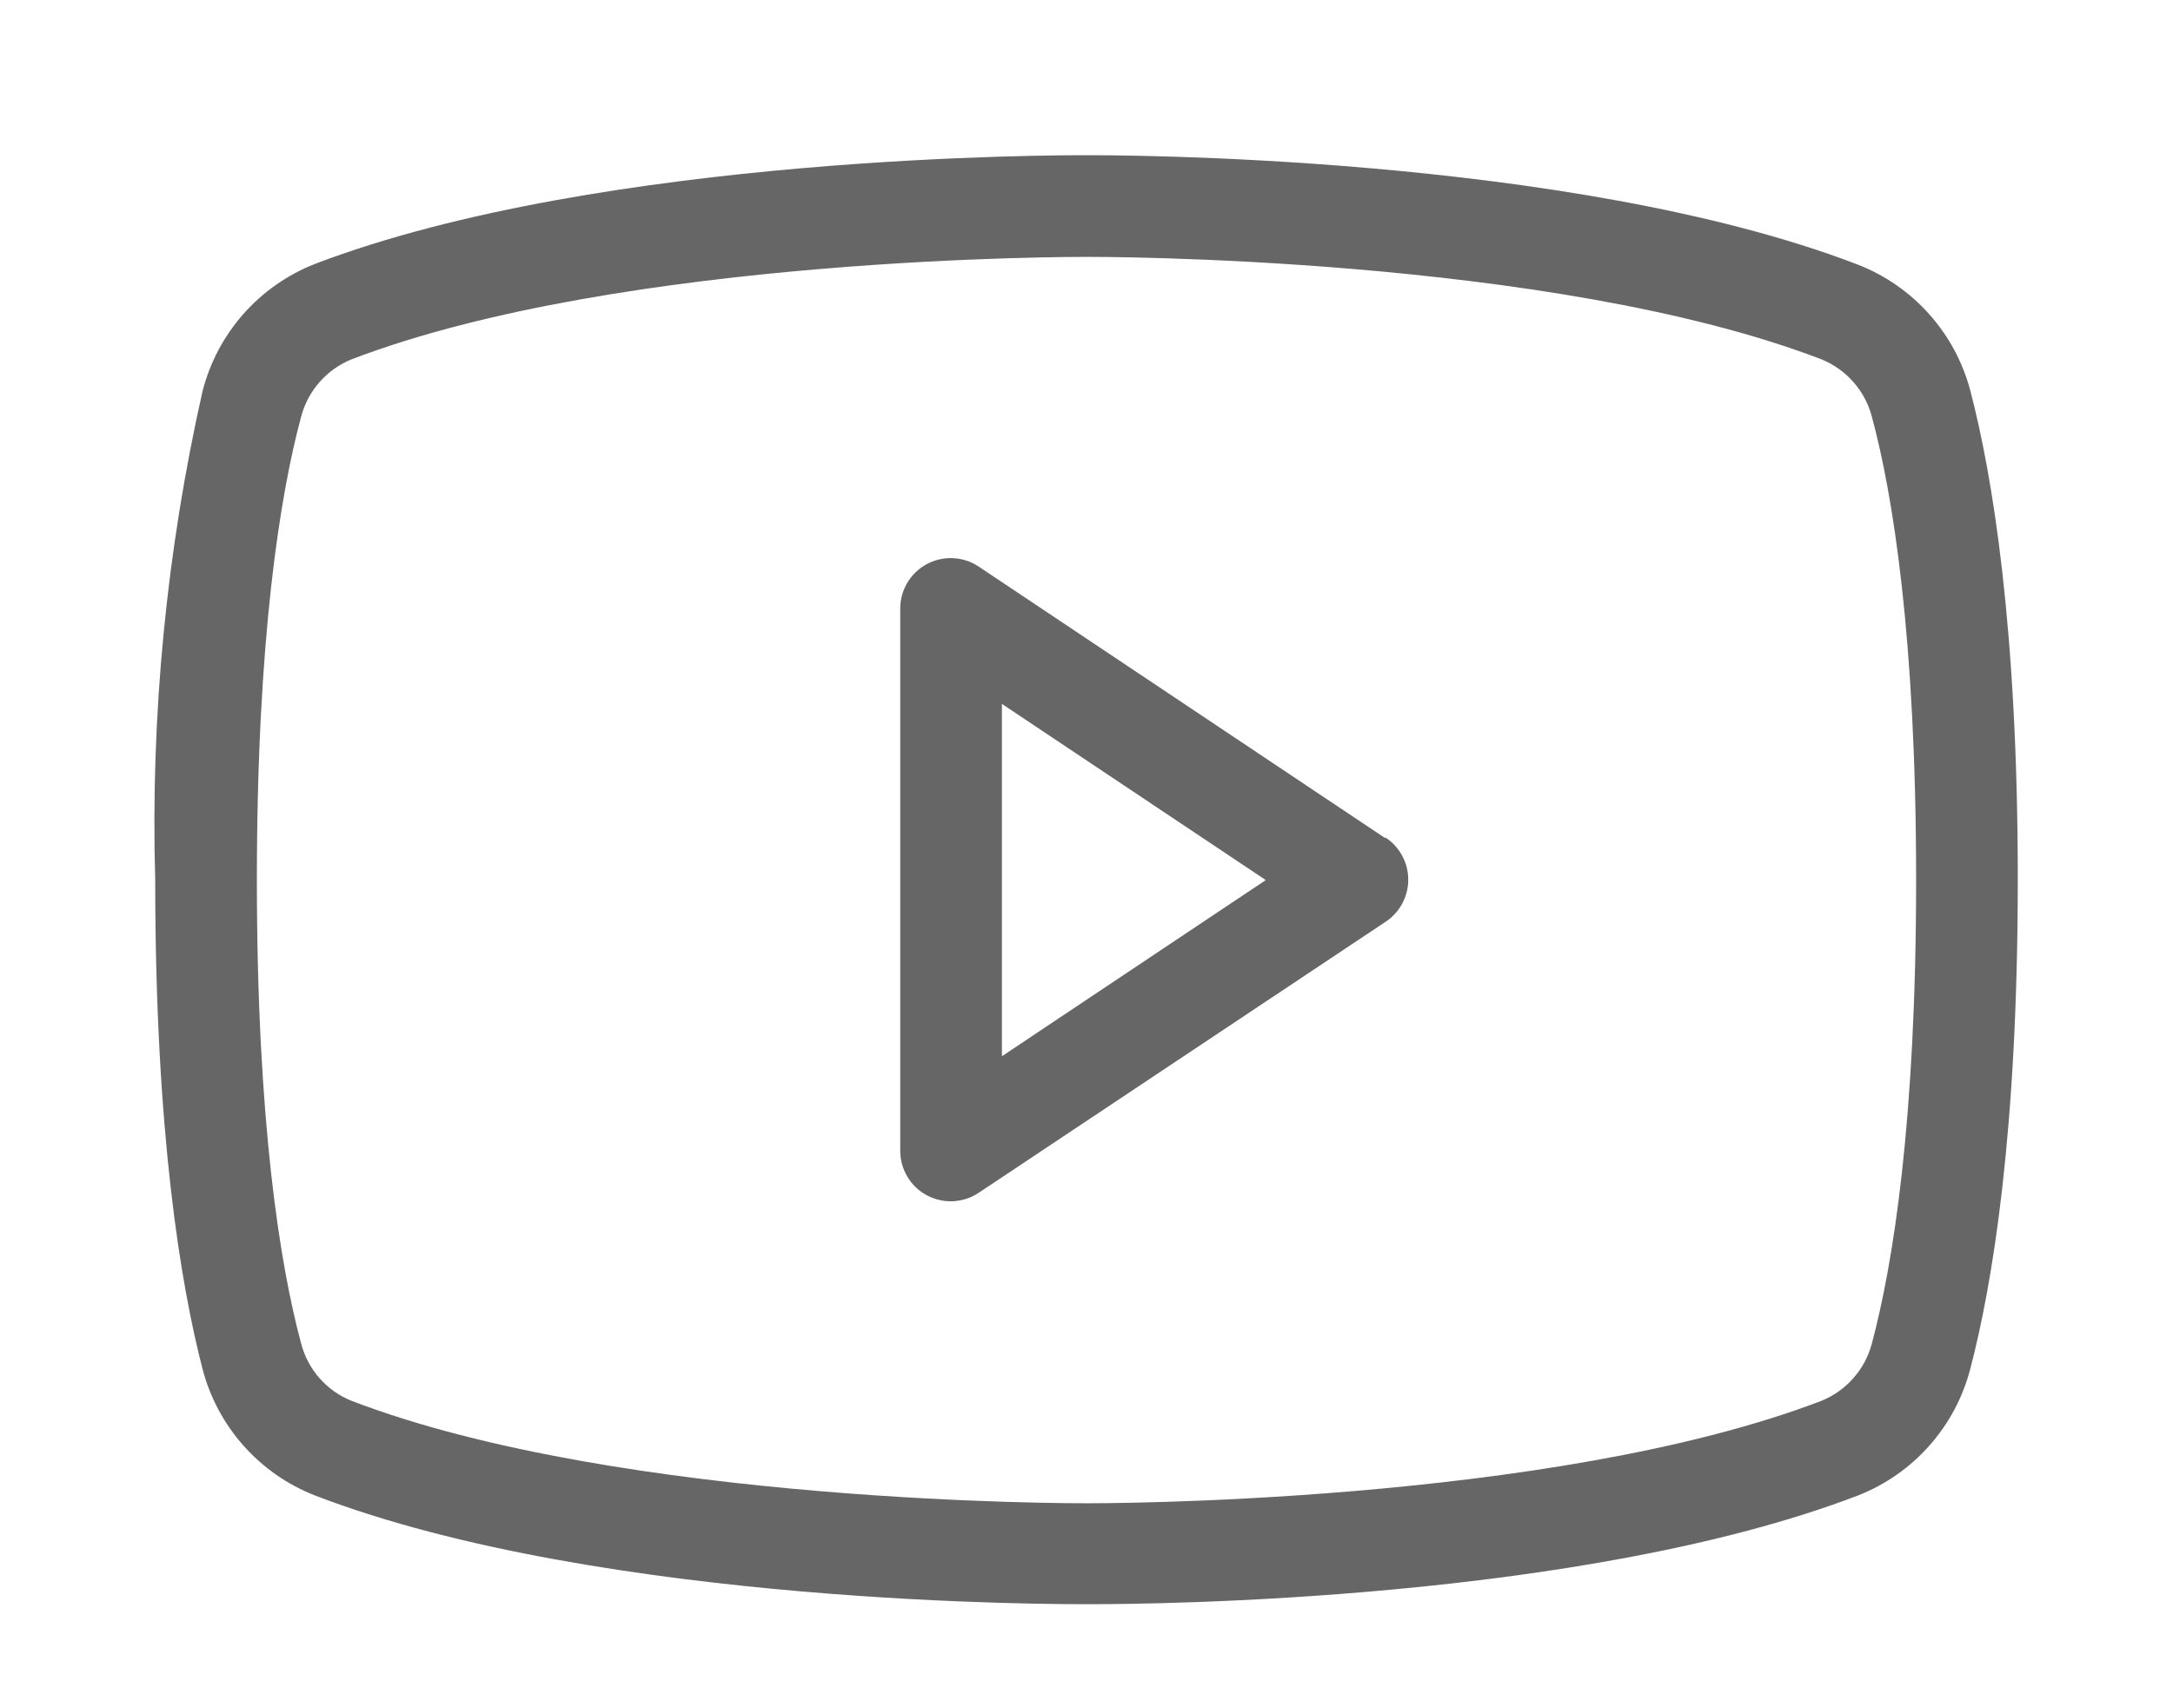
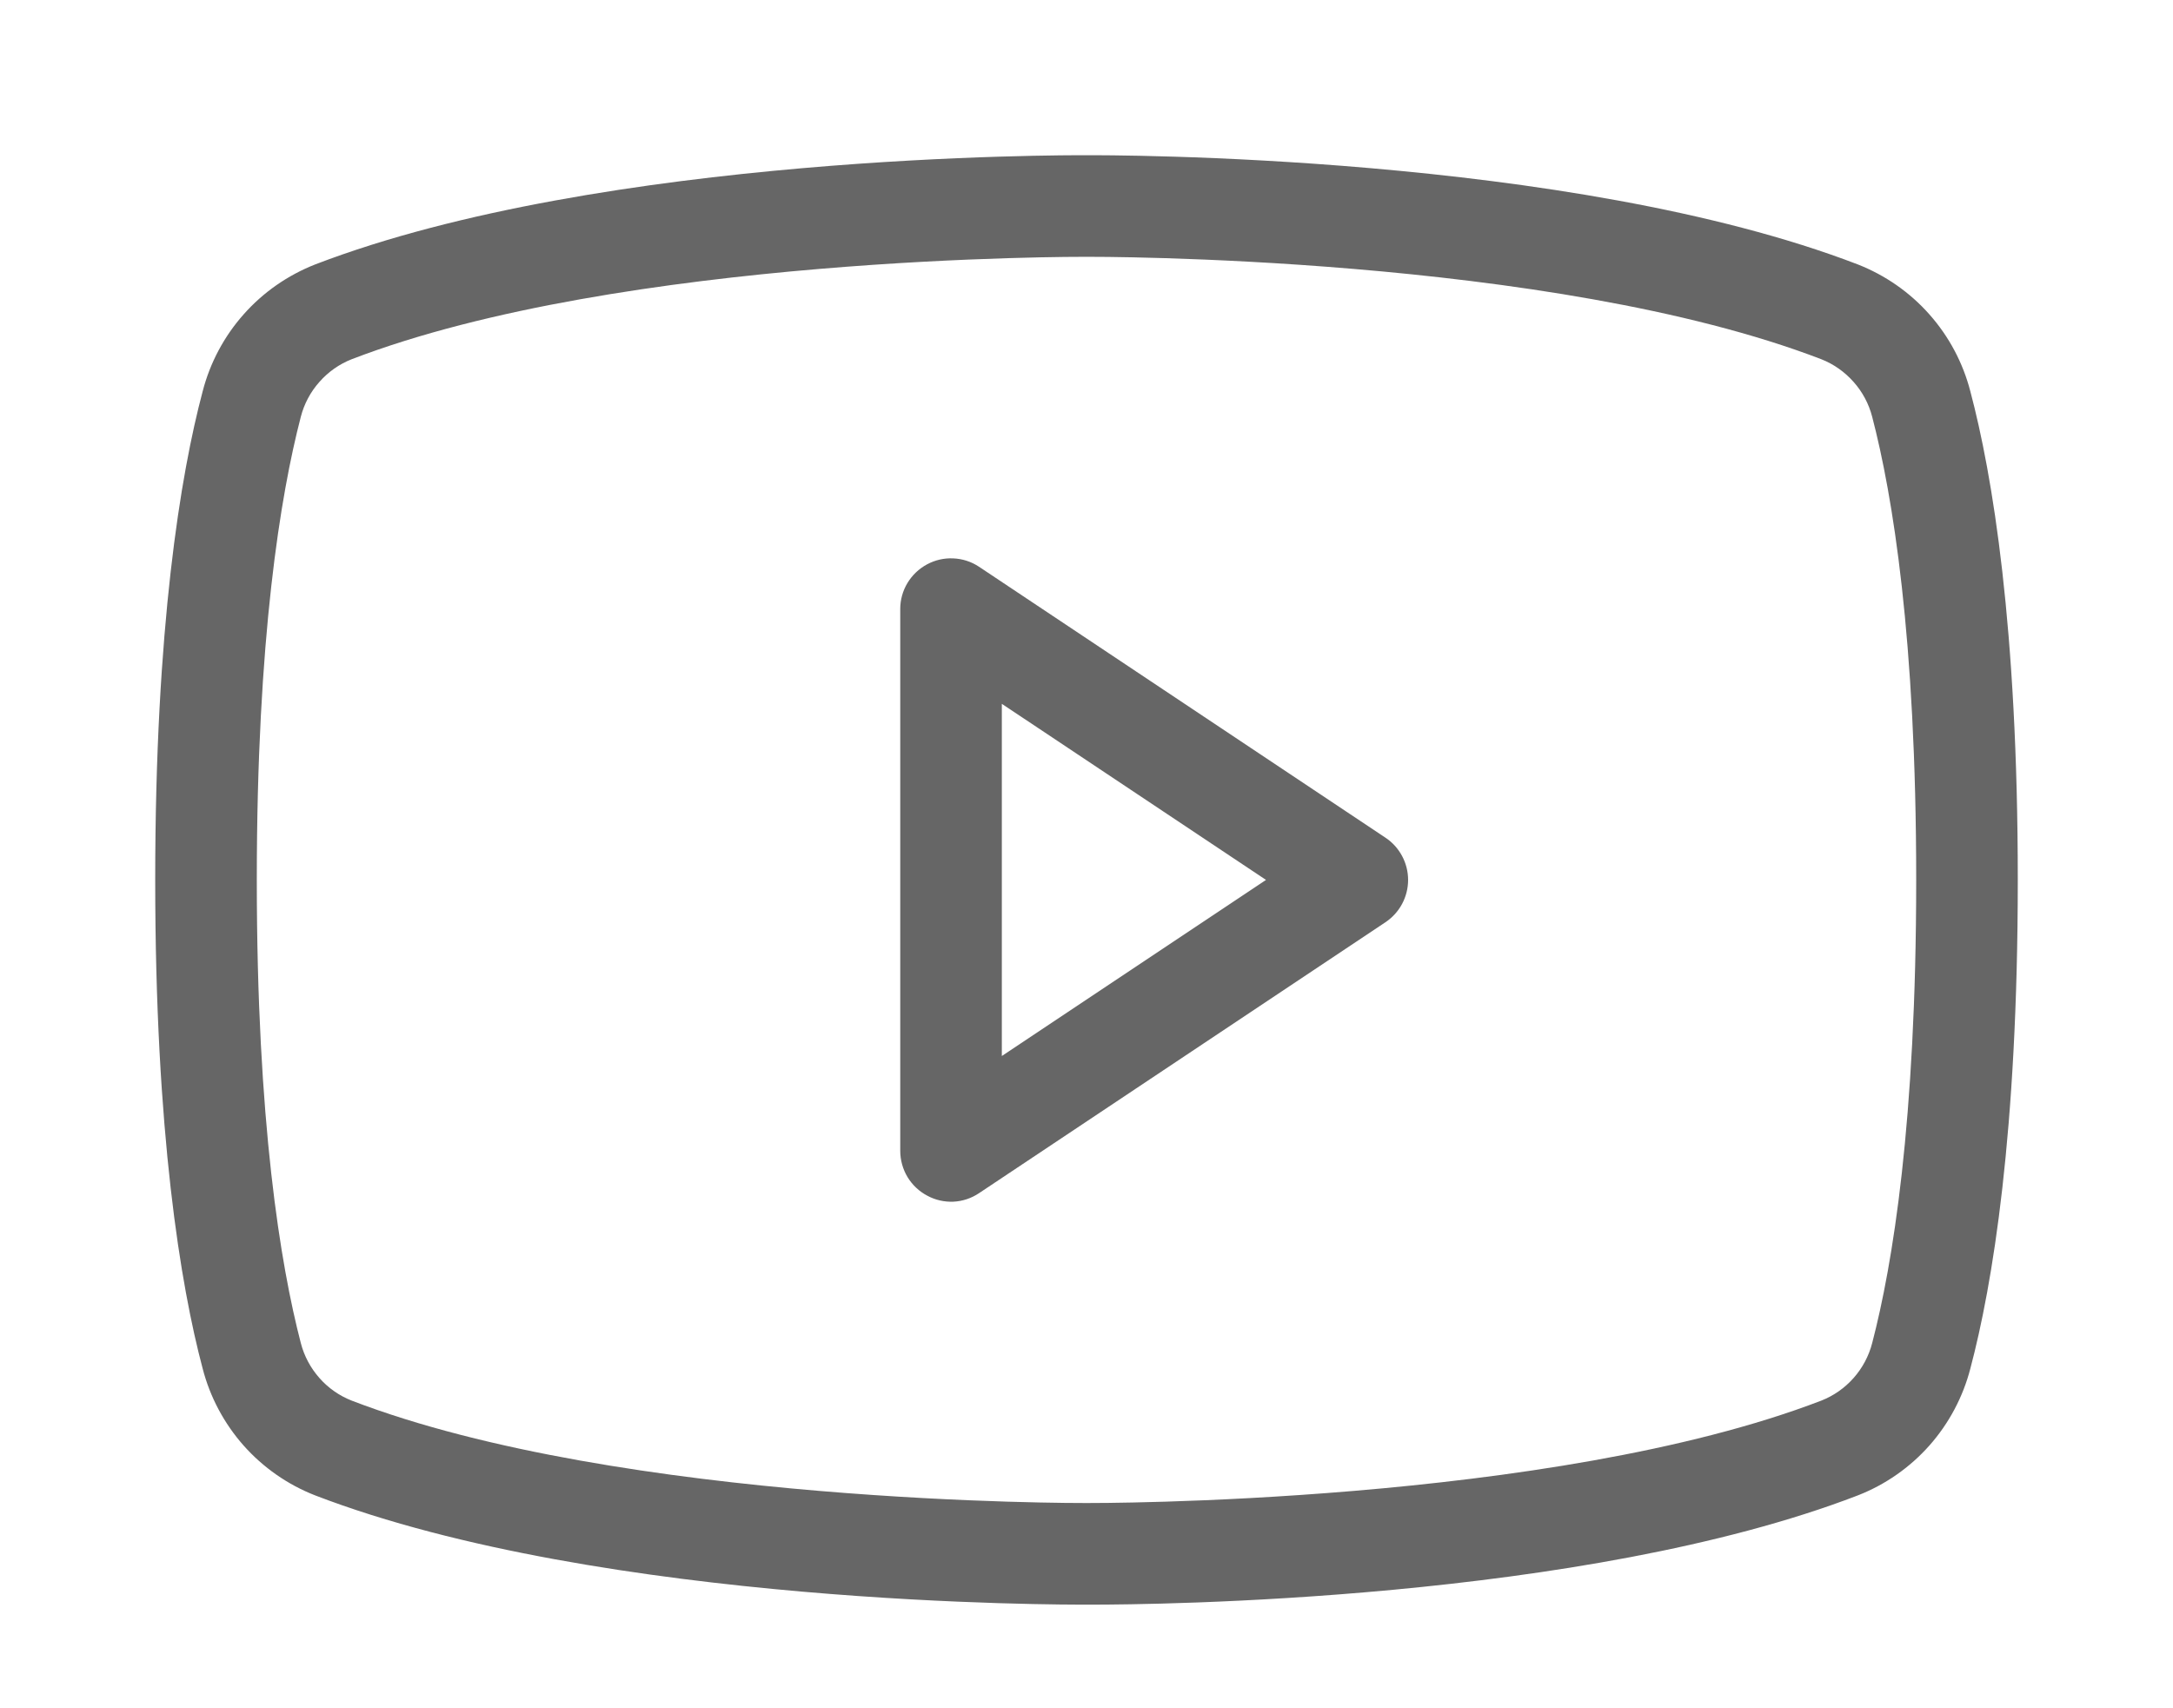
- <svg xmlns="http://www.w3.org/2000/svg" viewBox="0 0 28 22" fill="none">
-   <path d="m17.85 10.8-5.24-3.5a.65.65 0 0 0-1.01.55v6.98a.65.65 0 0 0 1.01.54l5.24-3.49a.65.65 0 0 0 0-1.09Zm-4.94 2.8v-4.53l3.4 2.27-3.4 2.27Zm12.48-8.56a2.4 2.4 0 0 0-1.45-1.63c-3.72-1.43-9.69-1.41-9.94-1.41s-6.22-.02-9.94 1.4a2.4 2.4 0 0 0-1.45 1.64 25.32 25.32 0 0 0-.61 6.3c0 3.26.33 5.22.61 6.3a2.4 2.4 0 0 0 1.45 1.63c3.72 1.43 9.69 1.4 9.94 1.4h.08c.75 0 6.31-.04 9.86-1.4a2.4 2.4 0 0 0 1.45-1.64c.28-1.07.61-3.03.61-6.3 0-3.25-.33-5.22-.61-6.29Zm-1.27 12.27a1.1 1.1 0 0 1-.65.74c-3.5 1.34-9.4 1.32-9.47 1.32-.07 0-5.98.02-9.47-1.32a1.09 1.09 0 0 1-.65-.74c-.27-1-.57-2.85-.57-5.97 0-3.12.3-4.97.57-5.97a1.1 1.1 0 0 1 .65-.74c3.5-1.34 9.4-1.32 9.47-1.32.07 0 5.98-.02 9.47 1.32a1.1 1.1 0 0 1 .65.74c.27 1 .57 2.85.57 5.97 0 3.12-.3 4.96-.57 5.97Z" fill="#666" />
+ <svg xmlns="http://www.w3.org/2000/svg" width="28" height="22" viewBox="0 0 28 22" fill="none">
+   <path d="M17.851 10.793L12.614 7.302C12.516 7.237 12.402 7.2 12.284 7.195C12.166 7.189 12.049 7.216 11.945 7.272C11.841 7.328 11.754 7.411 11.693 7.512C11.632 7.613 11.6 7.729 11.6 7.847V14.829C11.6 14.948 11.633 15.065 11.694 15.167C11.756 15.269 11.844 15.352 11.949 15.407C12.052 15.463 12.169 15.489 12.286 15.484C12.404 15.478 12.517 15.44 12.614 15.375L17.851 11.884C17.941 11.824 18.015 11.743 18.066 11.648C18.117 11.553 18.144 11.446 18.144 11.338C18.144 11.23 18.117 11.124 18.066 11.029C18.015 10.934 17.941 10.852 17.851 10.793ZM12.909 13.607V9.069L16.313 11.338L12.909 13.607ZM25.389 5.044C25.294 4.675 25.113 4.335 24.861 4.051C24.609 3.766 24.292 3.546 23.938 3.407C20.218 1.978 14.251 2 14 2C13.749 2 7.782 1.978 4.062 3.407C3.708 3.546 3.391 3.766 3.139 4.051C2.887 4.335 2.706 4.675 2.611 5.044C2.327 6.113 2 8.076 2 11.338C2 14.6 2.327 16.564 2.611 17.633C2.706 18.001 2.887 18.341 3.139 18.626C3.391 18.91 3.708 19.131 4.062 19.269C7.782 20.698 13.749 20.676 14 20.676H14.076C14.829 20.676 20.393 20.633 23.938 19.269C24.292 19.131 24.609 18.91 24.861 18.626C25.113 18.341 25.294 18.001 25.389 17.633C25.673 16.564 26 14.6 26 11.338C26 8.076 25.673 6.113 25.389 5.044ZM24.124 17.305C24.081 17.472 23.999 17.626 23.885 17.755C23.771 17.884 23.629 17.984 23.469 18.047C19.978 19.389 14.066 19.367 14 19.367C13.934 19.367 8.022 19.389 4.531 18.047C4.371 17.984 4.228 17.884 4.115 17.755C4.001 17.626 3.919 17.472 3.876 17.305C3.615 16.302 3.309 14.458 3.309 11.338C3.309 8.218 3.615 6.375 3.876 5.371C3.919 5.204 4.001 5.05 4.115 4.922C4.228 4.793 4.371 4.692 4.531 4.629C8.022 3.287 13.934 3.309 14 3.309C14.066 3.309 19.978 3.287 23.469 4.629C23.629 4.692 23.771 4.793 23.885 4.922C23.999 5.05 24.081 5.204 24.124 5.371C24.386 6.375 24.691 8.218 24.691 11.338C24.691 14.458 24.386 16.302 24.124 17.305Z" fill="#666666" />
</svg>
